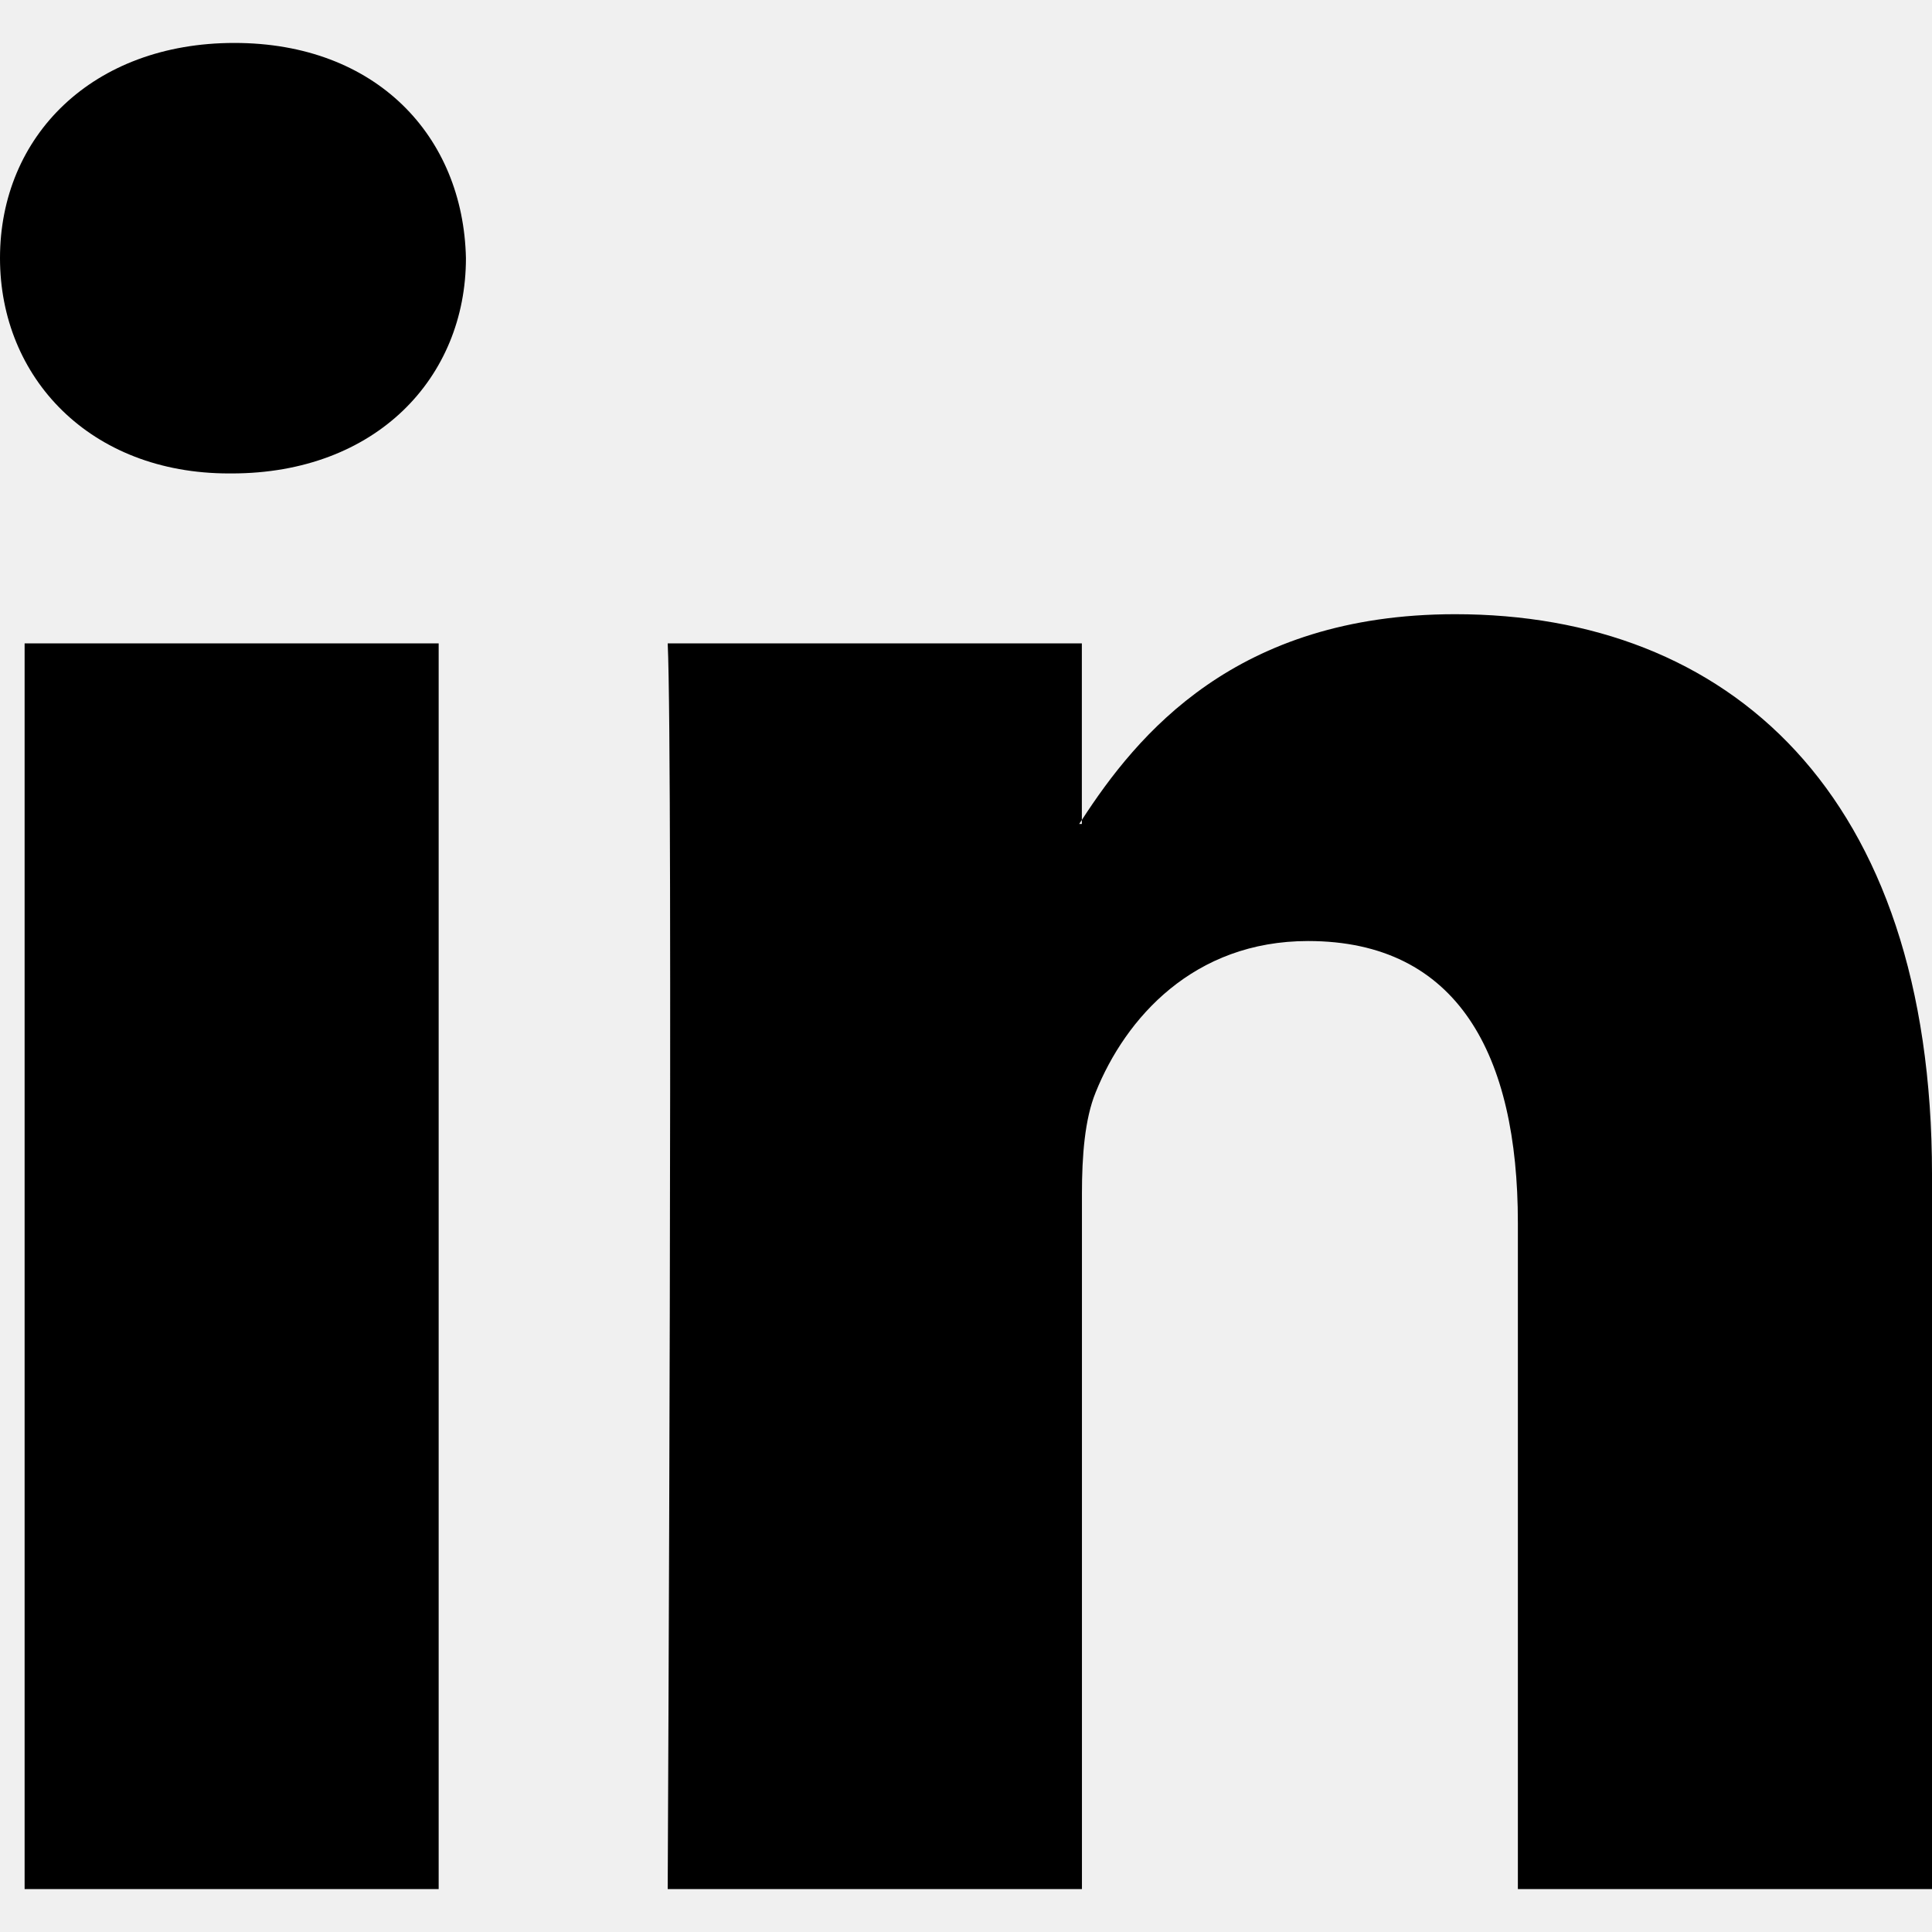
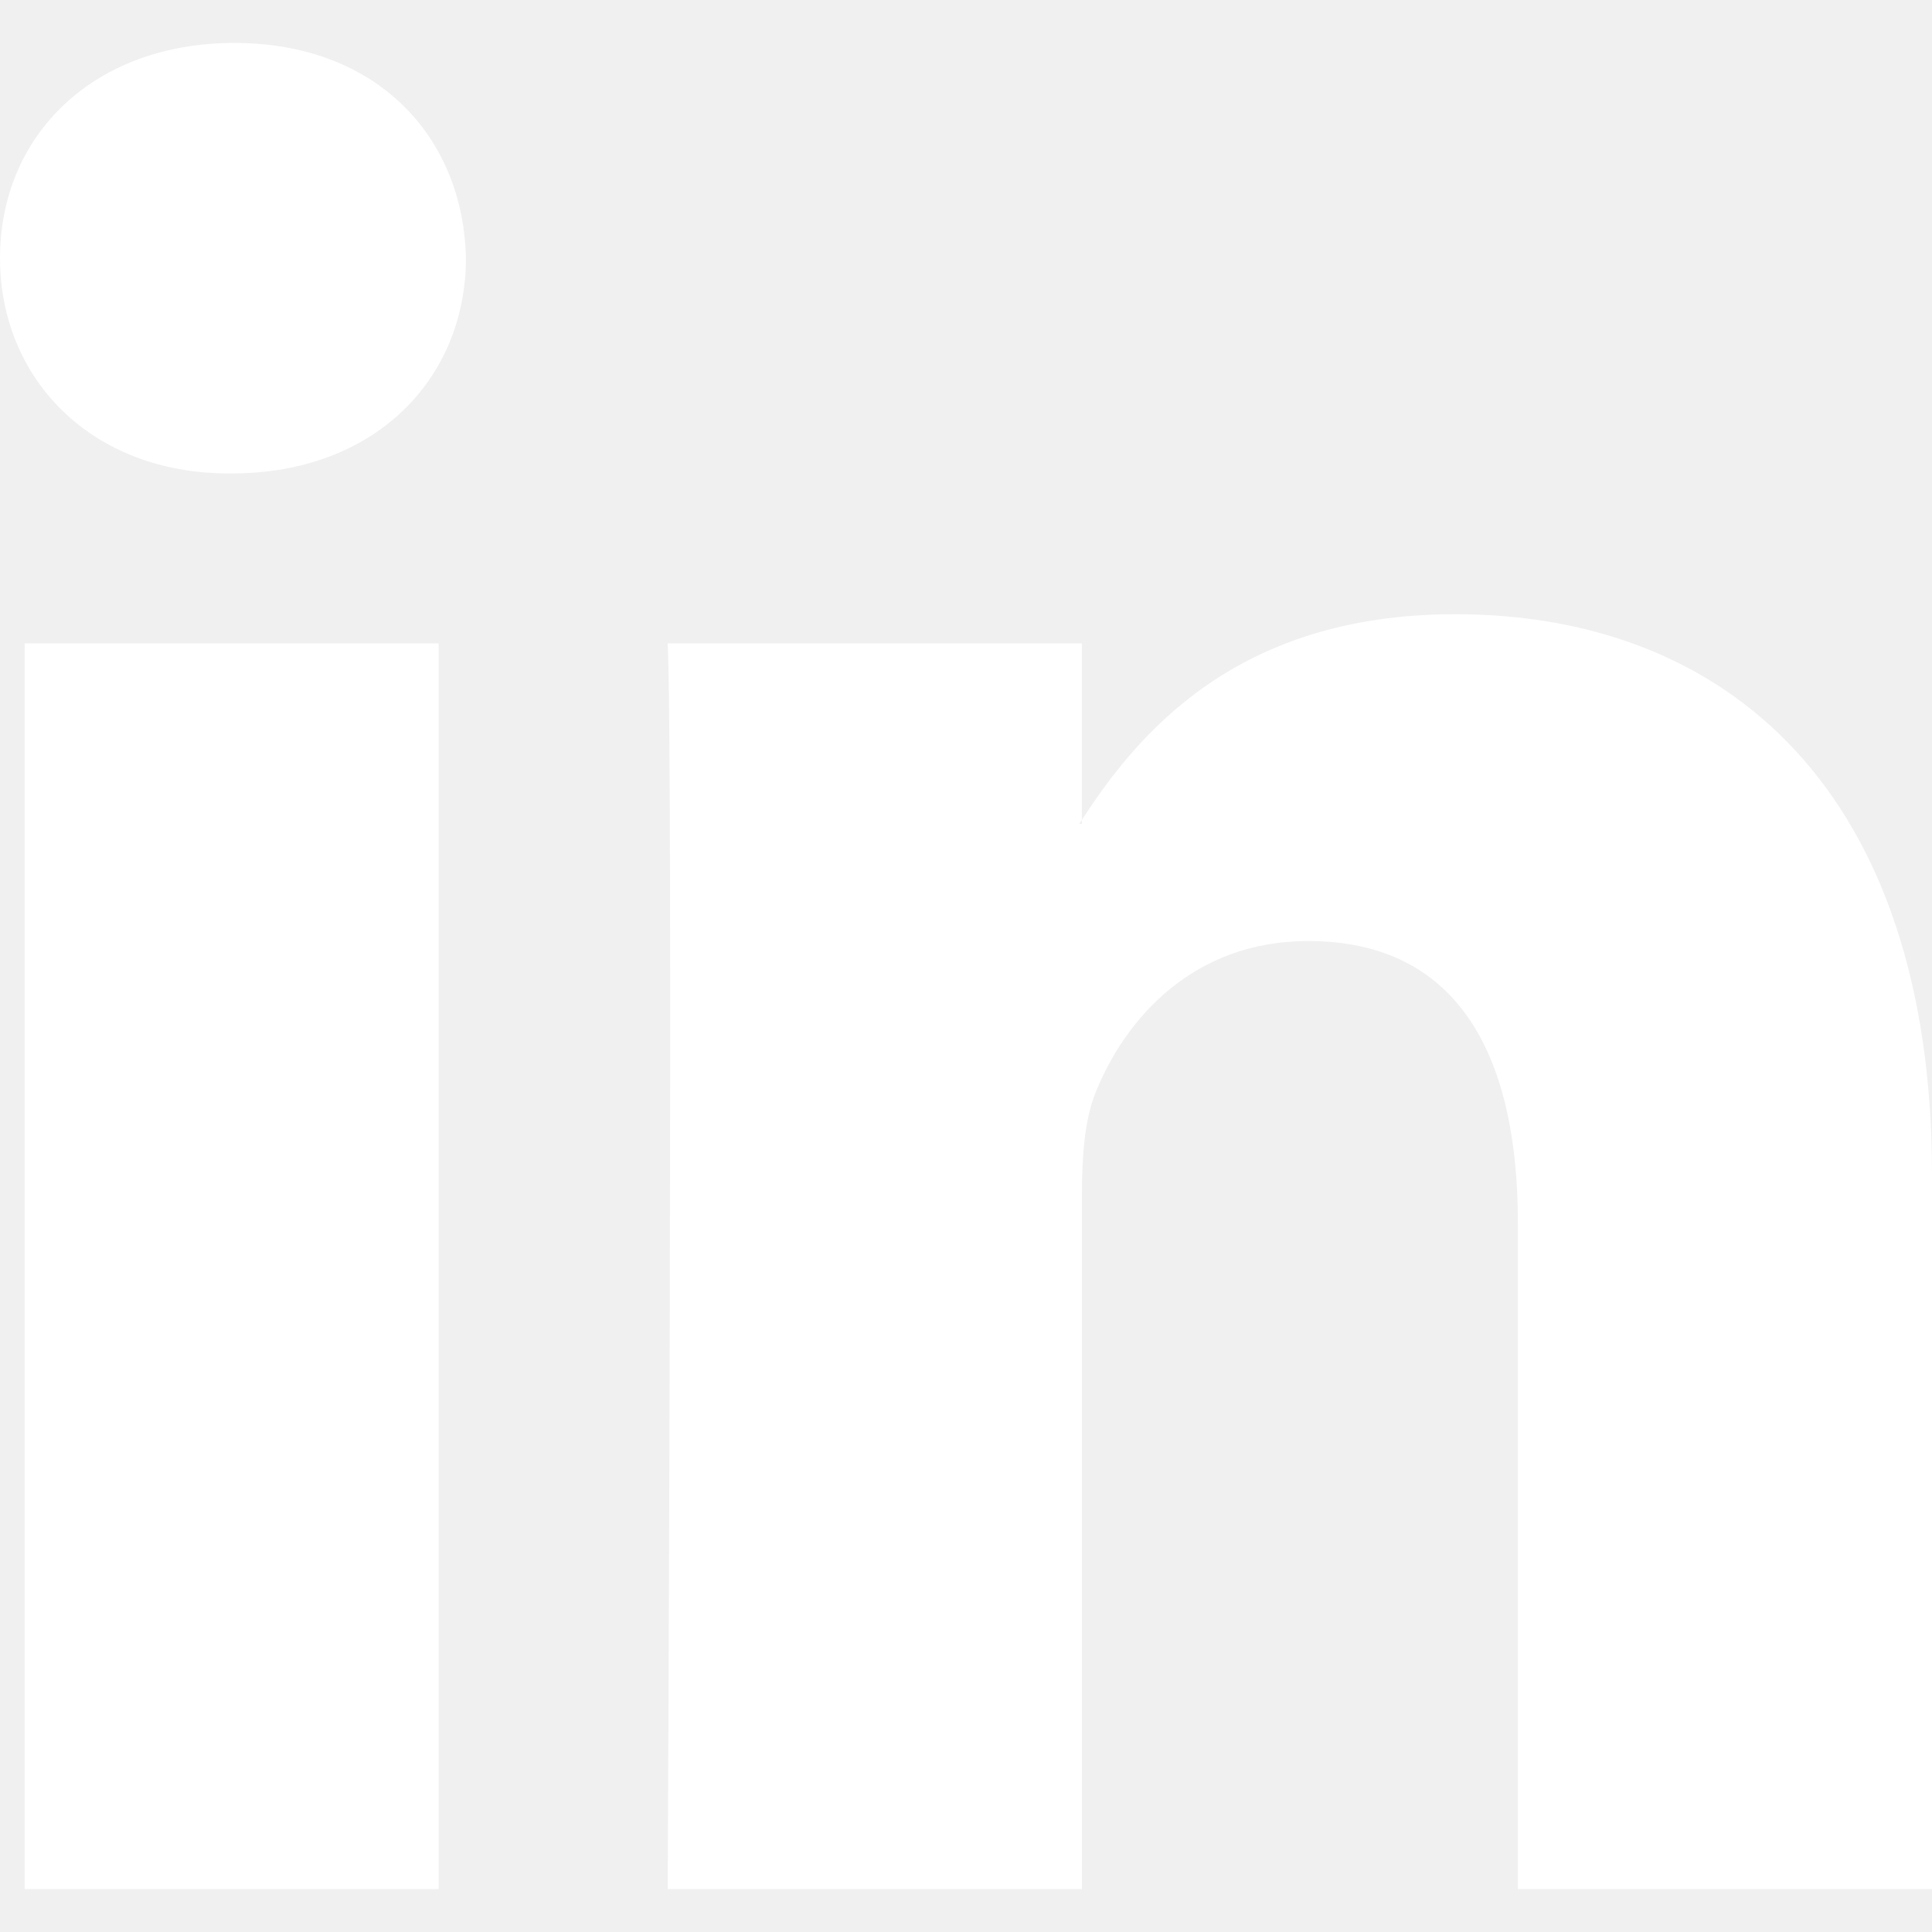
- <svg xmlns="http://www.w3.org/2000/svg" width="430.117" height="430.117">
+ <svg xmlns="http://www.w3.org/2000/svg" fill="white" width="430.117" height="430.117">
  <path d="M430.12 261.54v159.02h-92.2V272.2c0-37.28-13.32-62.7-46.7-62.7-25.47 0-40.63 17.13-47.3 33.7-2.43 5.94-3.05 14.2-3.05 22.5v154.86h-92.22s1.24-251.28 0-277.32h92.2v39.3c-.18.3-.42.62-.6.9h.6v-.9c12.26-18.86 34.14-45.8 83.1-45.8 60.68-.02 106.17 39.62 106.17 124.8zM52.18 9.56C20.64 9.56 0 30.26 0 57.46c0 26.62 20.04 47.94 50.96 47.94h.62c32.15 0 52.15-21.3 52.15-47.94-.6-27.2-20-47.9-51.55-47.9zm-46.7 411h92.18V143.24H5.48v277.32z" />
</svg>
